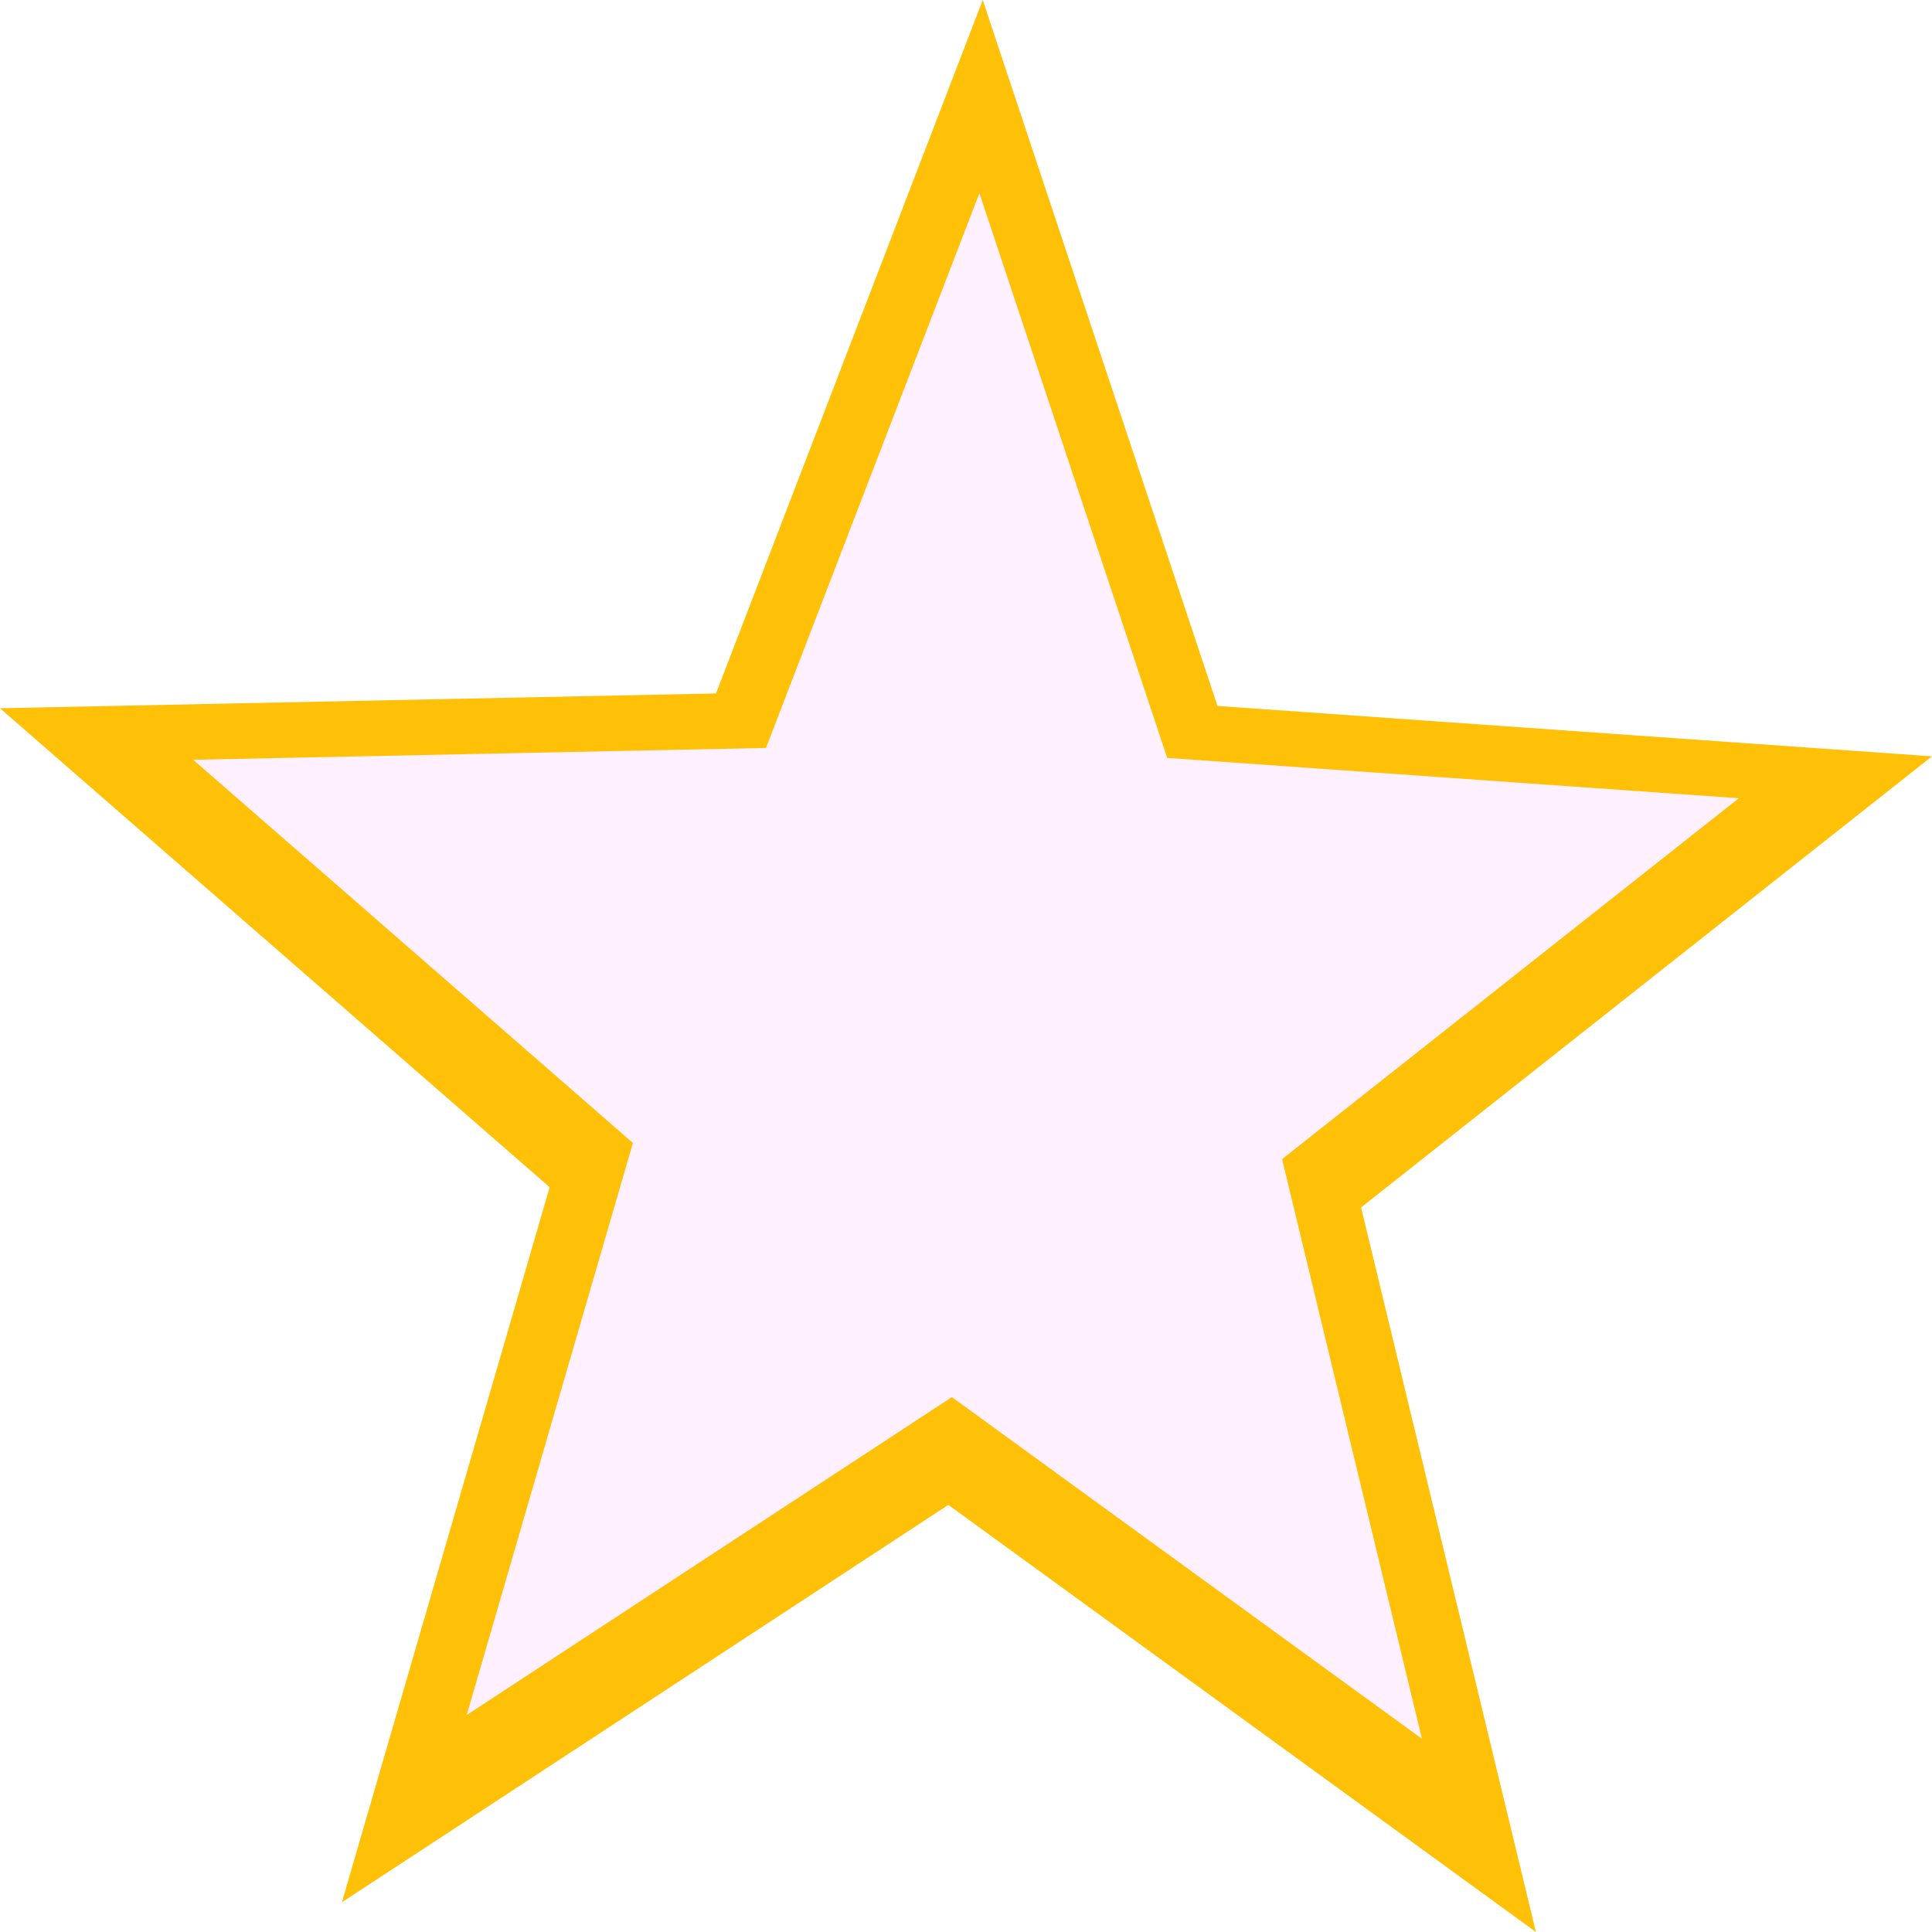
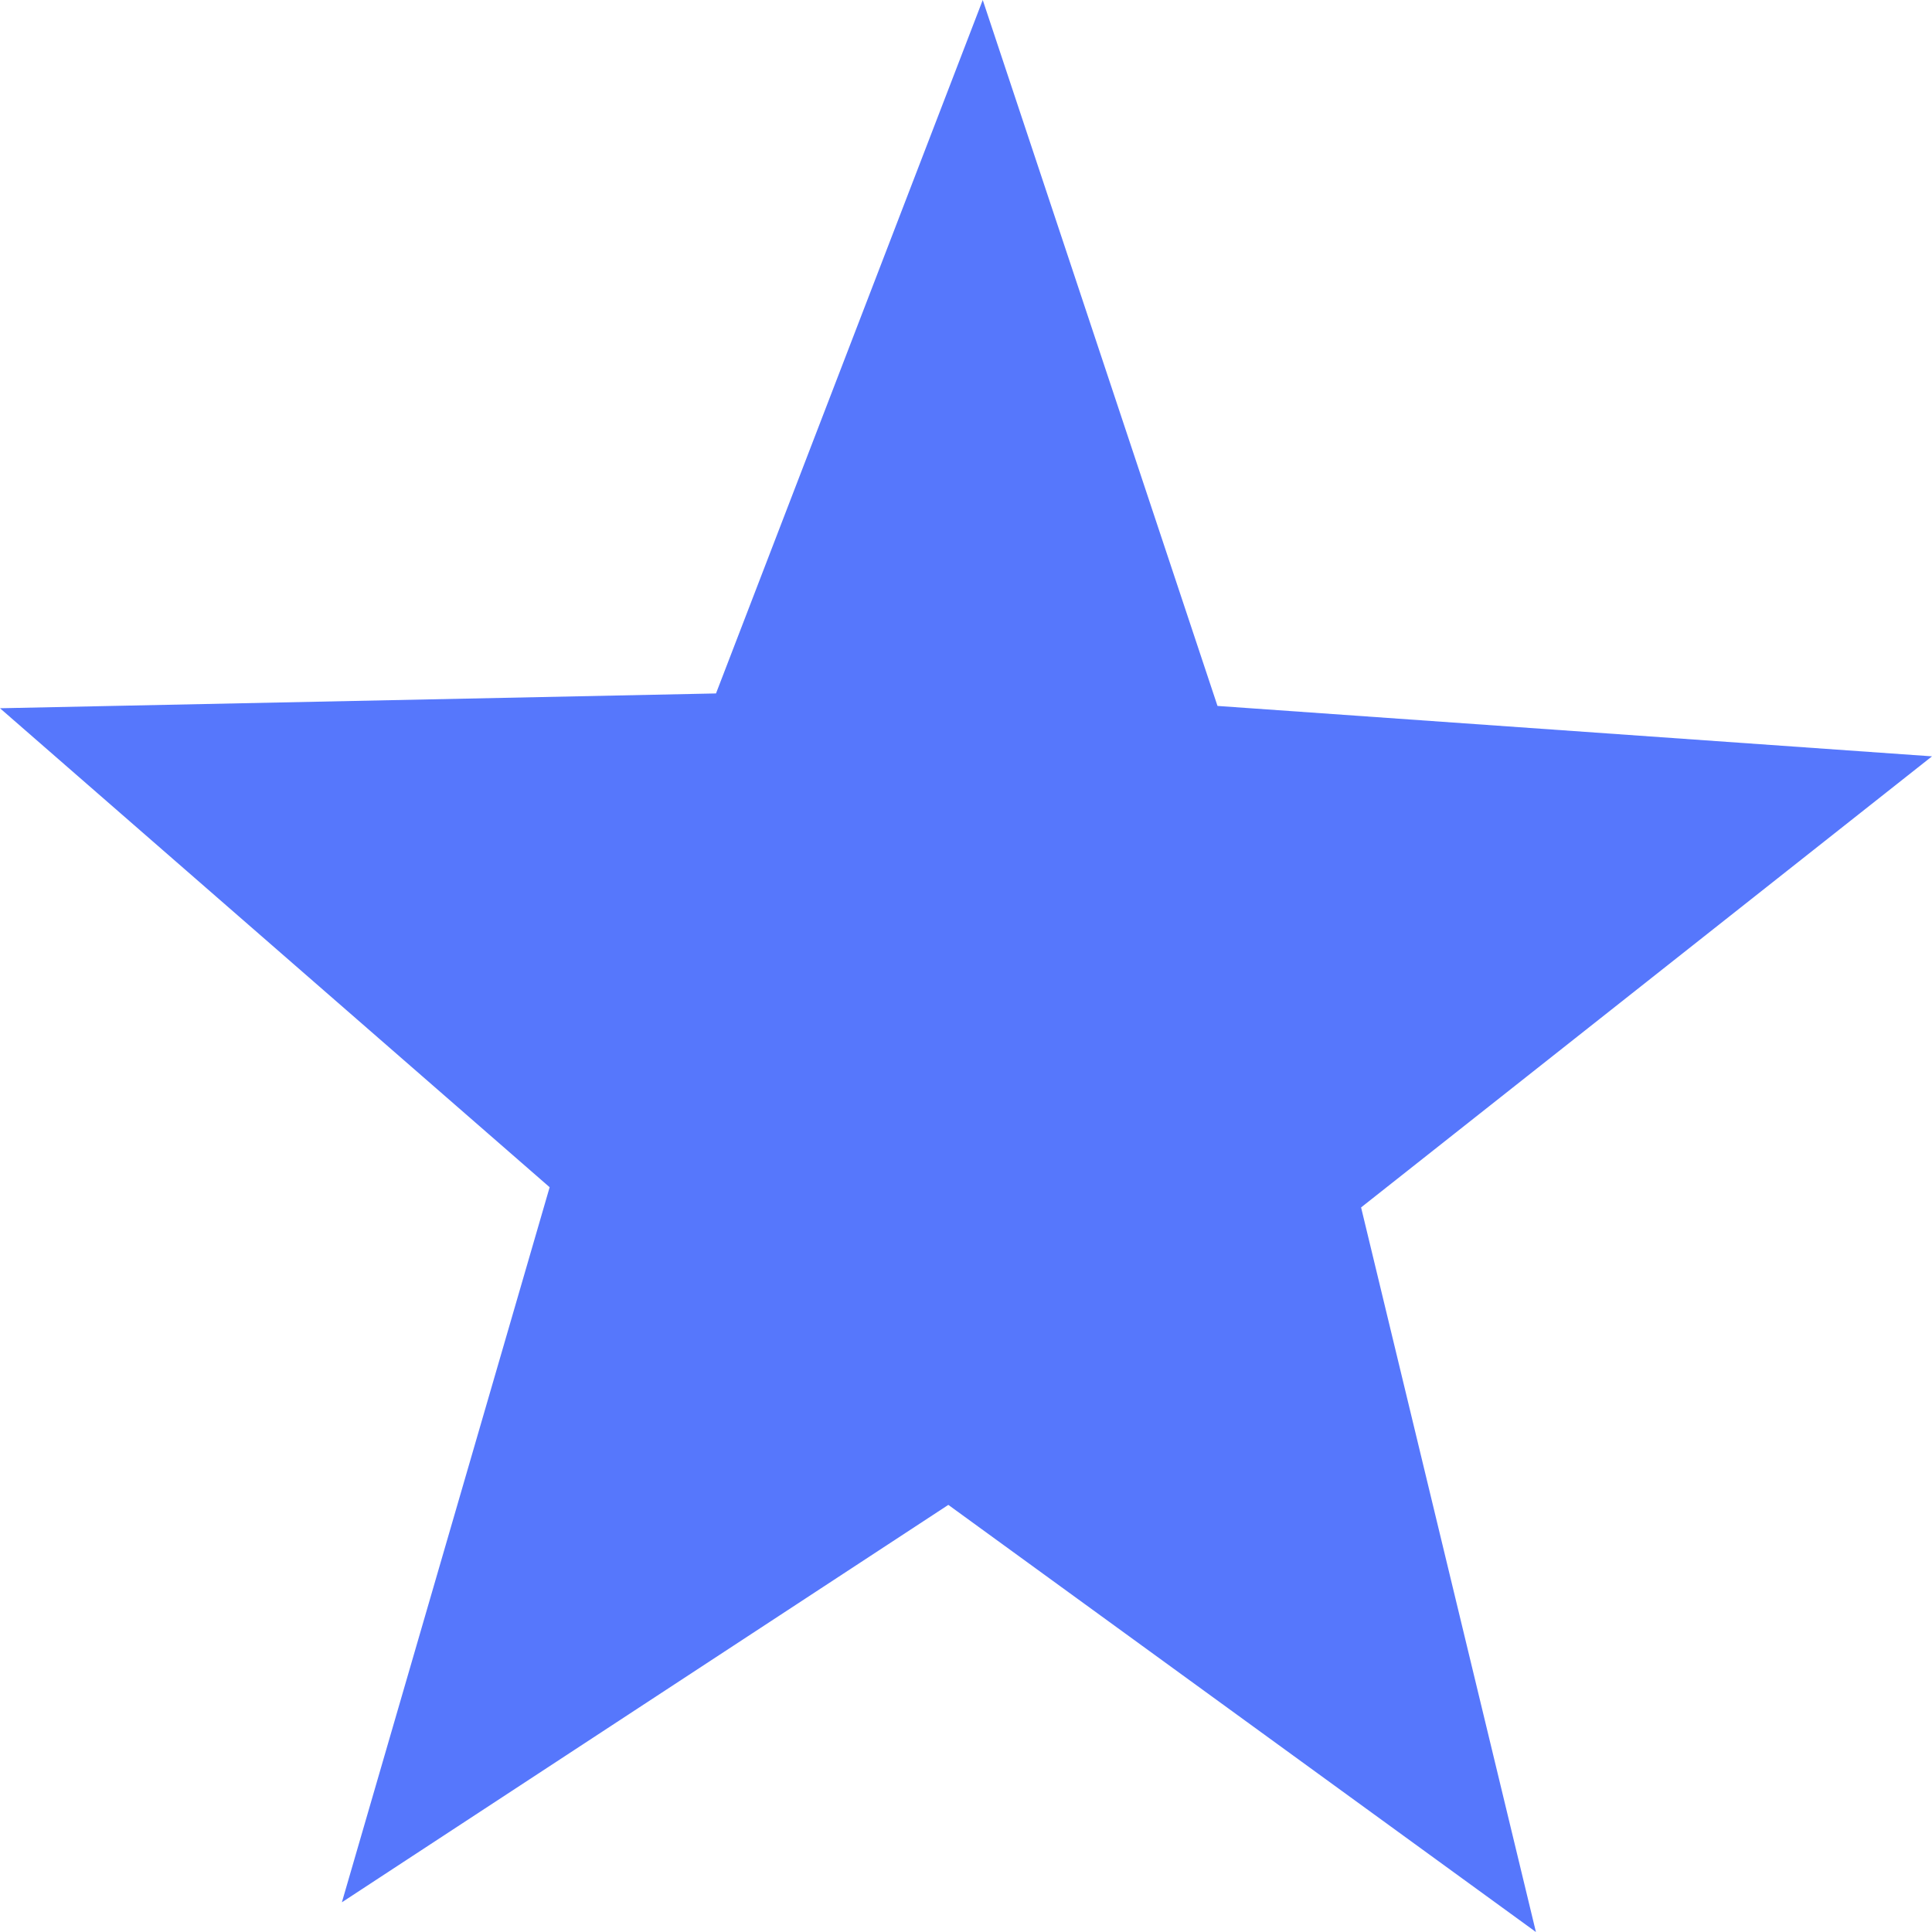
<svg xmlns="http://www.w3.org/2000/svg" xmlns:ns1="http://www.openswatchbook.org/uri/2009/osb" xmlns:xlink="http://www.w3.org/1999/xlink" width="30" height="30" id="svg3772" version="1.1">
  <defs id="defs3774">
    <linearGradient id="linearGradient5804" ns1:paint="solid">
      <stop style="stop-color:#ffc107;stop-opacity:1;" offset="0" id="stop5806" />
    </linearGradient>
    <linearGradient id="linearGradient5784" ns1:paint="solid">
      <stop style="stop-color:#ff9500;stop-opacity:1;" offset="0" id="stop5786" />
    </linearGradient>
    <linearGradient id="linearGradient5764" ns1:paint="solid">
      <stop style="stop-color:#ff9500;stop-opacity:1;" offset="0" id="stop5766" />
    </linearGradient>
    <linearGradient id="linearGradient5738" ns1:paint="solid">
      <stop style="stop-color:#ff9500;stop-opacity:1;" offset="0" id="stop5740" />
    </linearGradient>
-     <linearGradient xlink:href="#linearGradient5804" id="linearGradient5808" x1="-673.068" y1="41.627" x2="78.897" y2="41.627" gradientUnits="userSpaceOnUse" />
    <linearGradient xlink:href="#linearGradient5804-2" id="linearGradient5808-8" x1="-673.068" y1="41.627" x2="78.897" y2="41.627" gradientUnits="userSpaceOnUse" />
    <linearGradient id="linearGradient5804-2" ns1:paint="solid">
      <stop style="stop-color:#fff0ff;stop-opacity:1;" offset="0" id="stop5806-7" />
    </linearGradient>
-     <linearGradient y2="41.627" x2="78.897" y1="41.627" x1="-673.068" gradientUnits="userSpaceOnUse" id="linearGradient6359" xlink:href="#linearGradient5804-2" />
  </defs>
  <g id="layer1" transform="translate(-1.4828257e-6,-1022.362)">
-     <path style="fill:url(#linearGradient5808);fill-opacity:1;stroke:none;stroke-opacity:1;opacity:1;stroke-width:1.006;stroke-miterlimit:4;stroke-dasharray:none;fill-rule:evenodd;" id="path3782" d="M -199.2,138.648 -290.568,401.979 -394.391,143.305 -673.068,137.782 -459.137,-40.894 -540,-307.638 -303.961,-159.391 -75.261,-318.725 -143.312,-48.428 78.897,119.842 z" transform="matrix(0.03989555,0,0,-0.04162599,26.8524,1039.095)" />
-     <path style="fill:url(#linearGradient6359);fill-opacity:1;fill-rule:evenodd;stroke:none" id="path3782-7" d="M -199.2,138.648 -290.568,401.979 -394.391,143.305 -673.068,137.782 -459.137,-40.894 -540,-307.638 -303.961,-159.391 -75.261,-318.725 -143.312,-48.428 78.897,119.842 z" transform="matrix(0.03191642,0,0,-0.03330077,24.48191,1038.748)" />
+     <path style="fill:#5677fc;fill-opacity:1;stroke:none;stroke-opacity:1;opacity:1;stroke-width:1.006;stroke-miterlimit:4;stroke-dasharray:none;fill-rule:evenodd" id="path3782" d="M -199.2,138.648 -290.568,401.979 -394.391,143.305 -673.068,137.782 -459.137,-40.894 -540,-307.638 -303.961,-159.391 -75.261,-318.725 -143.312,-48.428 78.897,119.842 z" transform="matrix(0.03989555,0,0,-0.04162599,26.8524,1039.095)" />
  </g>
</svg>
